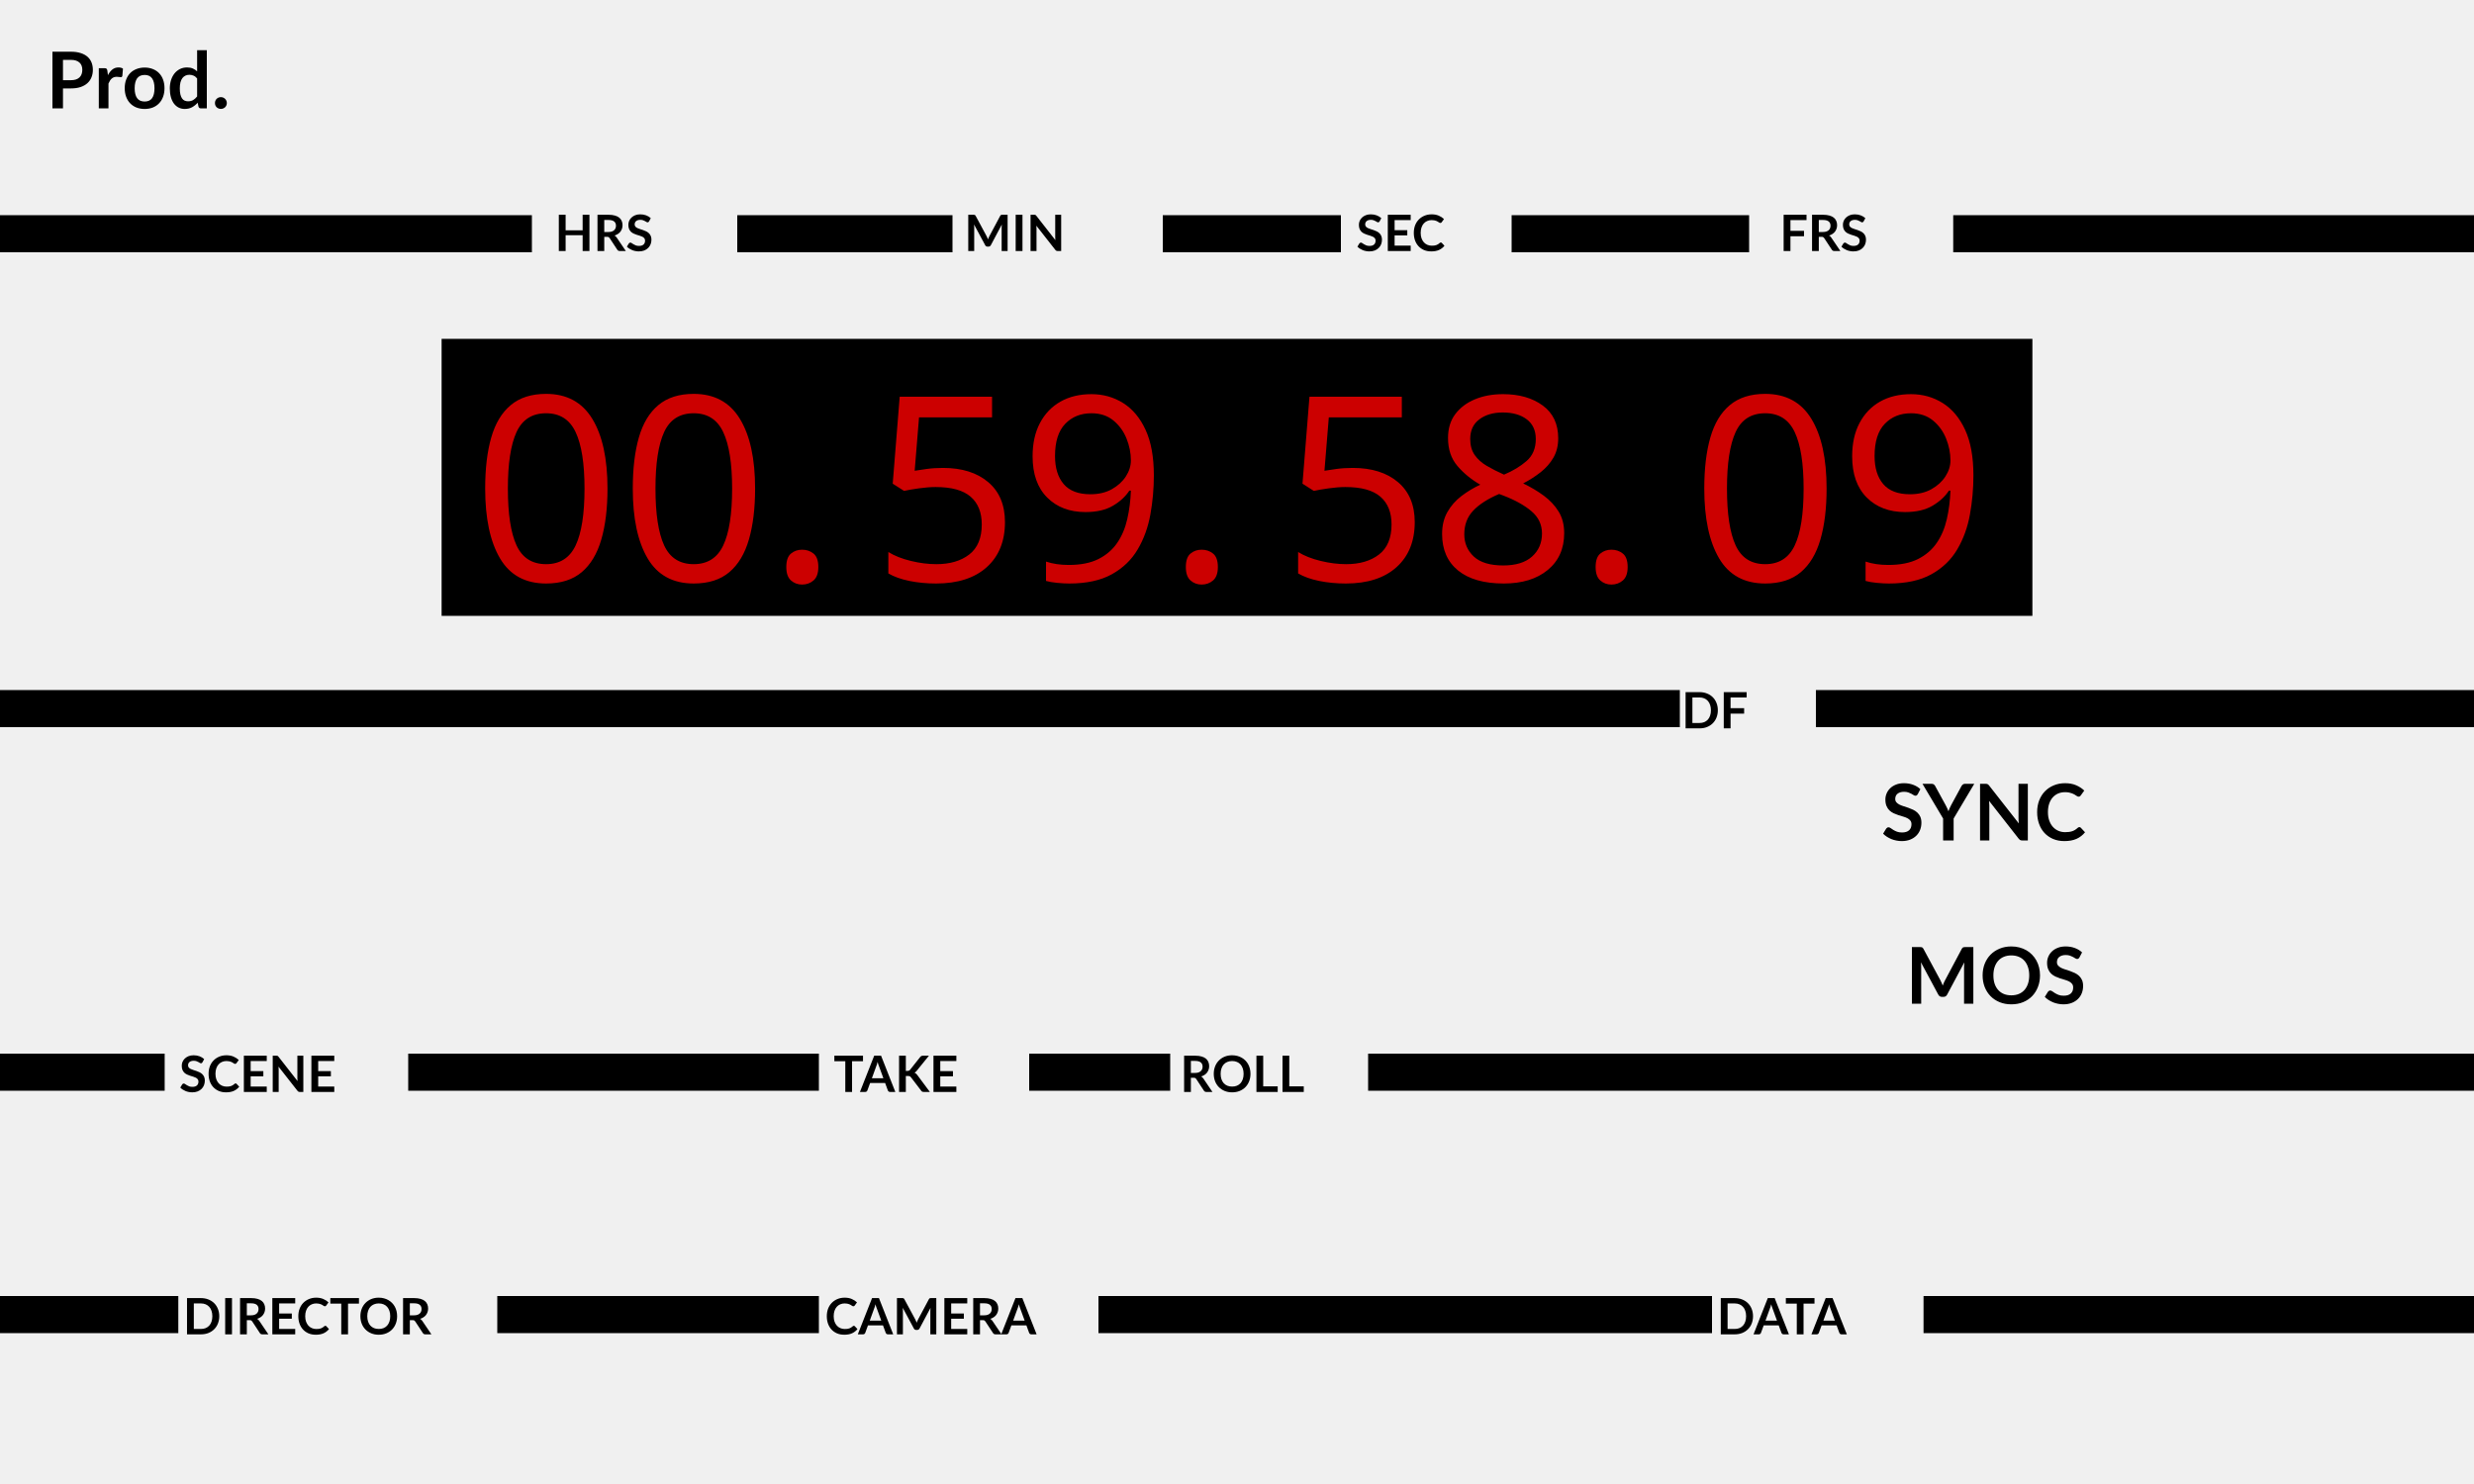
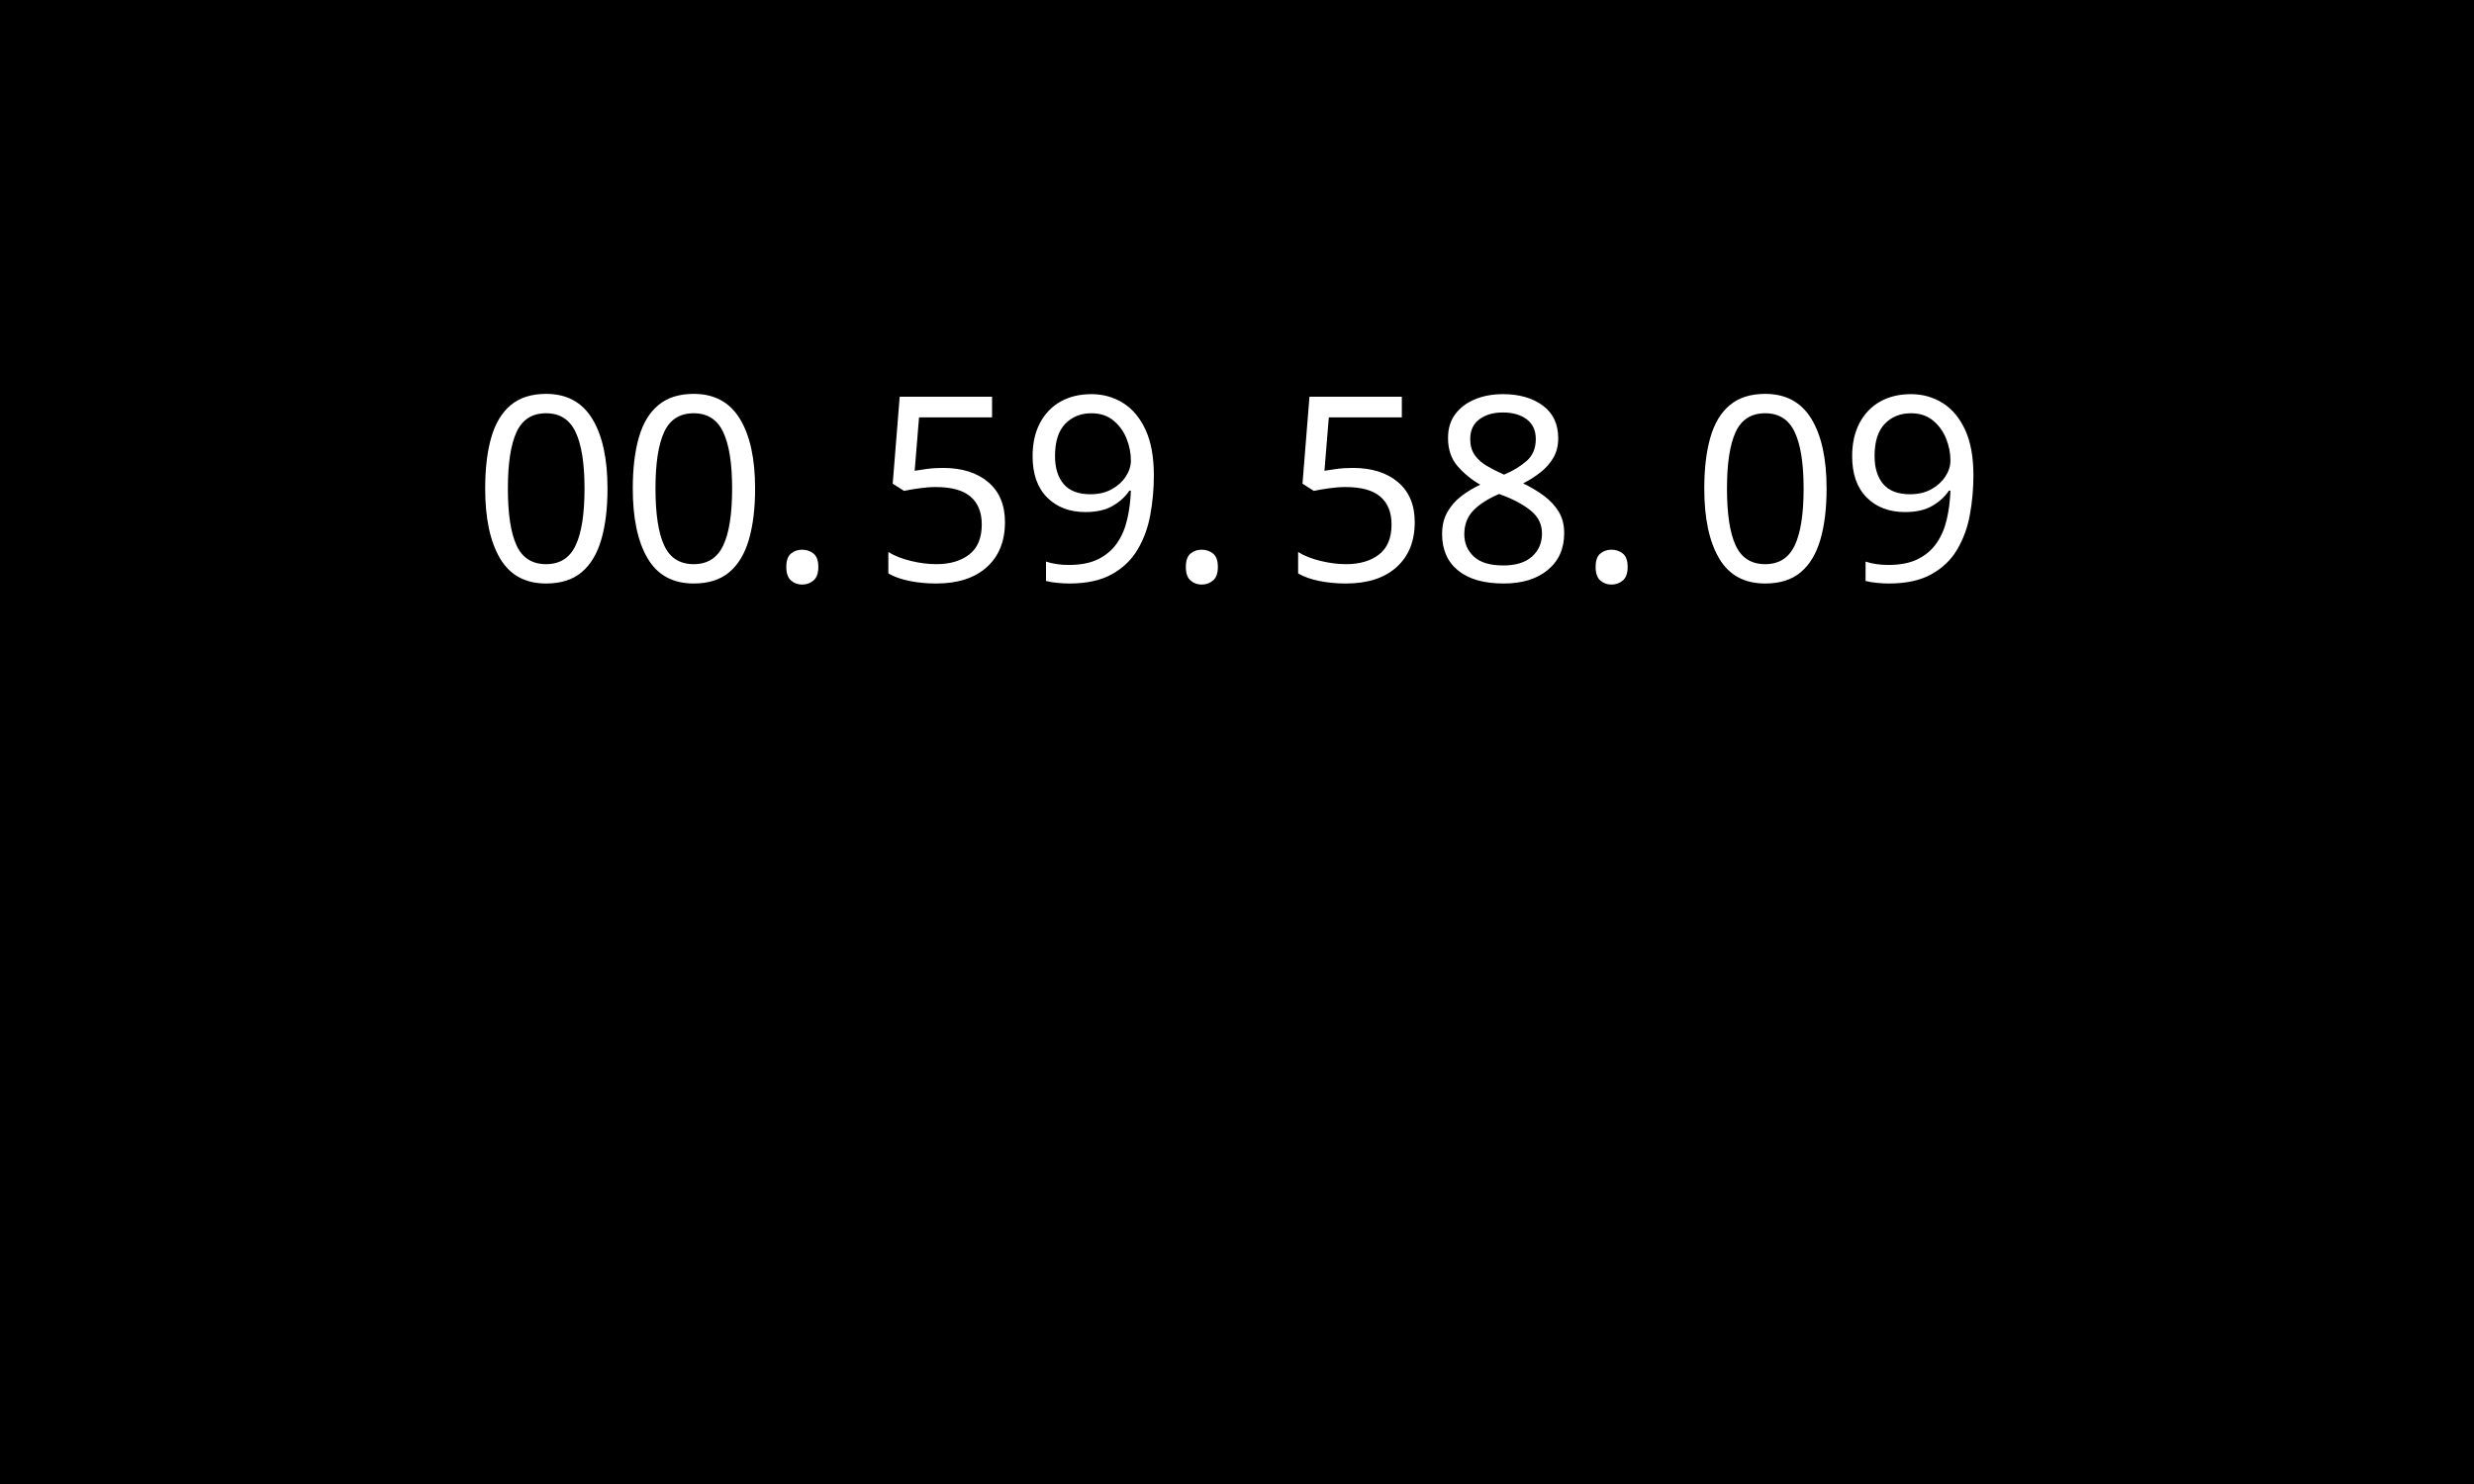
<svg xmlns="http://www.w3.org/2000/svg" width="1000" height="600" id="svg6175" version="1.1">
  <defs id="defs6177" />
-   <g id="layer1" transform="translate(0,-452.3622)">
+   <g id="layer1" transform="translate(0,-452.3622)" style="display:none">
    <text xml:space="preserve" style="font-size:31.675px;font-style:normal;font-variant:normal;font-weight:bold;font-stretch:normal;text-align:start;line-height:125%;letter-spacing:0px;word-spacing:0px;writing-mode:lr-tb;text-anchor:start;fill:#000000;fill-opacity:1;stroke:none;font-family:Lato;-inkscape-font-specification:Lato Bold" x="18.645" y="496.177" id="text6183">
      <tspan id="tspan6185" x="18.645" y="496.177">Prod.</tspan>
    </text>
    <rect style="color:#000000;fill:#000000;fill-opacity:1;fill-rule:nonzero;stroke:none;stroke-width:1;marker:none;visibility:visible;display:inline;overflow:visible;enable-background:accumulate" id="rect6187" width="216.994" height="15" x="-2" y="539.362" />
    <rect y="539.362" x="789.5" height="15" width="211.5" id="rect6223" style="color:#000000;fill:#000000;fill-opacity:1;fill-rule:nonzero;stroke:none;stroke-width:1;marker:none;visibility:visible;display:inline;overflow:visible;enable-background:accumulate" />
    <rect style="color:#000000;fill:#000000;fill-opacity:1;fill-rule:nonzero;stroke:none;stroke-width:1;marker:none;visibility:visible;display:inline;overflow:visible;enable-background:accumulate" id="rect6189" width="643" height="112" x="178.5" y="589.362" />
    <g id="g6225" transform="matrix(1.188692,0,0,1.188692,25.94694,-121.8736)">
      <text id="text6191" y="680.677" x="138.857" style="font-size:87.746px;font-style:normal;font-variant:normal;font-weight:normal;font-stretch:normal;text-align:start;line-height:125%;letter-spacing:0px;word-spacing:0px;writing-mode:lr-tb;text-anchor:start;fill:#cc0000;fill-opacity:1;stroke:none;font-family:Digital2;-inkscape-font-specification:Digital2" xml:space="preserve">
        <tspan y="680.677" x="138.857" id="tspan6193">00.</tspan>
      </text>
      <text xml:space="preserve" style="font-size:87.746px;font-style:normal;font-variant:normal;font-weight:normal;font-stretch:normal;text-align:start;line-height:125%;letter-spacing:0px;word-spacing:0px;writing-mode:lr-tb;text-anchor:start;fill:#cc0000;fill-opacity:1;stroke:none;font-family:Digital2;-inkscape-font-specification:Digital2" x="274.715" y="680.677" id="text6195">
        <tspan id="tspan6197" x="274.715" y="680.677">59.</tspan>
      </text>
      <text id="text6199" y="680.677" x="414.056" style="font-size:87.746px;font-style:normal;font-variant:normal;font-weight:normal;font-stretch:normal;text-align:start;line-height:125%;letter-spacing:0px;word-spacing:0px;writing-mode:lr-tb;text-anchor:start;fill:#cc0000;fill-opacity:1;stroke:none;font-family:Digital2;-inkscape-font-specification:Digital2" xml:space="preserve">
        <tspan y="680.677" x="414.056" id="tspan6201">58.</tspan>
      </text>
      <text xml:space="preserve" style="font-size:87.746px;font-style:normal;font-variant:normal;font-weight:normal;font-stretch:normal;text-align:start;line-height:125%;letter-spacing:0px;word-spacing:0px;writing-mode:lr-tb;text-anchor:start;fill:#cc0000;fill-opacity:1;stroke:none;font-family:Digital2;-inkscape-font-specification:Digital2" x="553.398" y="680.677" id="text6203">
        <tspan id="tspan6205" x="553.398" y="680.677">09</tspan>
      </text>
    </g>
    <text id="text6207" y="553.851" x="256.477" style="font-size:20.285px;font-style:normal;font-variant:normal;font-weight:bold;font-stretch:normal;text-align:center;line-height:125%;letter-spacing:0px;word-spacing:0px;writing-mode:lr-tb;text-anchor:middle;fill:#000000;fill-opacity:1;stroke:none;font-family:Lato;-inkscape-font-specification:Lato Bold" xml:space="preserve">
      <tspan y="553.851" x="256.477" id="tspan6209">HRS</tspan>
    </text>
    <text xml:space="preserve" style="font-size:20.285px;font-style:normal;font-variant:normal;font-weight:bold;font-stretch:normal;text-align:center;line-height:125%;letter-spacing:0px;word-spacing:0px;writing-mode:lr-tb;text-anchor:middle;fill:#000000;fill-opacity:1;stroke:none;font-family:Lato;-inkscape-font-specification:Lato Bold" x="422.477" y="553.851" id="text6211">
      <tspan id="tspan6213" x="422.477" y="553.851">MIN</tspan>
    </text>
    <text id="text6215" y="553.851" x="578.477" style="font-size:20.285px;font-style:normal;font-variant:normal;font-weight:bold;font-stretch:normal;text-align:center;line-height:125%;letter-spacing:0px;word-spacing:0px;writing-mode:lr-tb;text-anchor:middle;fill:#000000;fill-opacity:1;stroke:none;font-family:Lato;-inkscape-font-specification:Lato Bold" xml:space="preserve">
      <tspan y="553.851" x="578.477" id="tspan6217">SEC</tspan>
    </text>
    <text xml:space="preserve" style="font-size:20.285px;font-style:normal;font-variant:normal;font-weight:bold;font-stretch:normal;text-align:center;line-height:125%;letter-spacing:0px;word-spacing:0px;writing-mode:lr-tb;text-anchor:middle;fill:#000000;fill-opacity:1;stroke:none;font-family:Lato;-inkscape-font-specification:Lato Bold" x="749.477" y="553.851" id="text6219">
      <tspan id="tspan6221" x="749.477" y="553.851">FRS</tspan>
    </text>
    <rect y="539.362" x="298" height="15" width="87" id="rect6235" style="color:#000000;fill:#000000;fill-opacity:1;fill-rule:nonzero;stroke:none;stroke-width:1;marker:none;visibility:visible;display:inline;overflow:visible;enable-background:accumulate" />
    <rect style="color:#000000;fill:#000000;fill-opacity:1;fill-rule:nonzero;stroke:none;stroke-width:1;marker:none;visibility:visible;display:inline;overflow:visible;enable-background:accumulate" id="rect6237" width="72" height="15" x="470" y="539.362" />
    <rect y="539.362" x="611" height="15" width="96" id="rect6239" style="color:#000000;fill:#000000;fill-opacity:1;fill-rule:nonzero;stroke:none;stroke-width:1;marker:none;visibility:visible;display:inline;overflow:visible;enable-background:accumulate" />
    <rect style="color:#000000;fill:#000000;fill-opacity:1;fill-rule:nonzero;stroke:none;stroke-width:1;marker:none;visibility:visible;display:inline;overflow:visible;enable-background:accumulate" id="rect6241" width="268.007" height="15" x="733.993" y="731.362" />
    <text id="text6243" y="746.851" x="705.477" style="font-size:20.285px;font-style:normal;font-variant:normal;font-weight:bold;font-stretch:normal;text-align:center;line-height:125%;letter-spacing:0px;word-spacing:0px;writing-mode:lr-tb;text-anchor:middle;fill:#000000;fill-opacity:1;stroke:none;font-family:Lato;-inkscape-font-specification:Lato Bold" xml:space="preserve">
      <tspan y="746.851" x="705.477" id="tspan6245">DF</tspan>
    </text>
    <rect y="731.362" x="-2" height="15" width="681" id="rect6247" style="color:#000000;fill:#000000;fill-opacity:1;fill-rule:nonzero;stroke:none;stroke-width:1;marker:none;visibility:visible;display:inline;overflow:visible;enable-background:accumulate" />
    <text id="text6249" y="792.177" x="881.645" style="font-size:31.675px;font-style:normal;font-variant:normal;font-weight:bold;font-stretch:normal;text-align:end;line-height:125%;letter-spacing:0px;word-spacing:0px;writing-mode:lr-tb;text-anchor:end;fill:#000000;fill-opacity:1;stroke:none;font-family:Lato;-inkscape-font-specification:Lato Bold" xml:space="preserve">
      <tspan y="792.177" x="881.645" id="tspan6251">SYNC</tspan>
    </text>
    <text xml:space="preserve" style="font-size:31.675px;font-style:normal;font-variant:normal;font-weight:bold;font-stretch:normal;text-align:end;line-height:125%;letter-spacing:0px;word-spacing:0px;writing-mode:lr-tb;text-anchor:end;fill:#000000;fill-opacity:1;stroke:none;font-family:Lato;-inkscape-font-specification:Lato Bold" x="881.645" y="858.177" id="text6253">
      <tspan id="tspan6255" x="881.645" y="858.177">MOS</tspan>
    </text>
    <rect y="878.362" x="-2" height="15" width="68.564" id="rect6276" style="color:#000000;fill:#000000;fill-opacity:1;fill-rule:nonzero;stroke:none;stroke-width:1;marker:none;visibility:visible;display:inline;overflow:visible;enable-background:accumulate" />
    <text xml:space="preserve" style="font-size:20.285px;font-style:normal;font-variant:normal;font-weight:bold;font-stretch:normal;text-align:center;line-height:125%;letter-spacing:0px;word-spacing:0px;writing-mode:lr-tb;text-anchor:middle;fill:#000000;fill-opacity:1;stroke:none;font-family:Lato;-inkscape-font-specification:Lato Bold" x="116.477" y="893.851" id="text6278">
      <tspan id="tspan6280" x="116.477" y="893.851">SCENE</tspan>
    </text>
    <text id="text6282" y="893.851" x="374.477" style="font-size:20.285px;font-style:normal;font-variant:normal;font-weight:bold;font-stretch:normal;text-align:center;line-height:125%;letter-spacing:0px;word-spacing:0px;writing-mode:lr-tb;text-anchor:middle;fill:#000000;fill-opacity:1;stroke:none;font-family:Lato;-inkscape-font-specification:Lato Bold" xml:space="preserve">
      <tspan y="893.851" x="374.477" id="tspan6284">TAKE</tspan>
    </text>
    <text xml:space="preserve" style="font-size:20.285px;font-style:normal;font-variant:normal;font-weight:bold;font-stretch:normal;text-align:center;line-height:125%;letter-spacing:0px;word-spacing:0px;writing-mode:lr-tb;text-anchor:middle;fill:#000000;fill-opacity:1;stroke:none;font-family:Lato;-inkscape-font-specification:Lato Bold" x="514.477" y="893.851" id="text6286">
      <tspan id="tspan6288" x="514.477" y="893.851">ROLL</tspan>
    </text>
    <rect style="color:#000000;fill:#000000;fill-opacity:1;fill-rule:nonzero;stroke:none;stroke-width:1;marker:none;visibility:visible;display:inline;overflow:visible;enable-background:accumulate" id="rect6296" width="166" height="15" x="165" y="878.362" />
    <rect y="878.362" x="416" height="15" width="57" id="rect6298" style="color:#000000;fill:#000000;fill-opacity:1;fill-rule:nonzero;stroke:none;stroke-width:1;marker:none;visibility:visible;display:inline;overflow:visible;enable-background:accumulate" />
    <rect style="color:#000000;fill:#000000;fill-opacity:1;fill-rule:nonzero;stroke:none;stroke-width:1;marker:none;visibility:visible;display:inline;overflow:visible;enable-background:accumulate" id="rect6300" width="449" height="15" x="553" y="878.362" />
    <rect style="color:#000000;fill:#000000;fill-opacity:1;fill-rule:nonzero;stroke:none;stroke-width:1;marker:none;visibility:visible;display:inline;overflow:visible;enable-background:accumulate" id="rect6302" width="74.076" height="15" x="-2" y="976.362" />
    <text id="text6304" y="991.851" x="136.477" style="font-size:20.285px;font-style:normal;font-variant:normal;font-weight:bold;font-stretch:normal;text-align:center;line-height:125%;letter-spacing:0px;word-spacing:0px;writing-mode:lr-tb;text-anchor:middle;fill:#000000;fill-opacity:1;stroke:none;font-family:Lato;-inkscape-font-specification:Lato Bold" xml:space="preserve">
      <tspan y="991.851" x="136.477" id="tspan6306">DIRECTOR</tspan>
    </text>
    <text xml:space="preserve" style="font-size:20.285px;font-style:normal;font-variant:normal;font-weight:bold;font-stretch:normal;text-align:center;line-height:125%;letter-spacing:0px;word-spacing:0px;writing-mode:lr-tb;text-anchor:middle;fill:#000000;fill-opacity:1;stroke:none;font-family:Lato;-inkscape-font-specification:Lato Bold" x="388.477" y="991.851" id="text6308">
      <tspan id="tspan6310" x="388.477" y="991.851">CAMERA</tspan>
    </text>
    <text xml:space="preserve" style="font-size:20.285px;font-style:normal;font-variant:normal;font-weight:bold;font-stretch:normal;text-align:center;line-height:125%;letter-spacing:0px;word-spacing:0px;writing-mode:lr-tb;text-anchor:middle;fill:#000000;fill-opacity:1;stroke:none;font-family:Lato;-inkscape-font-specification:Lato Bold" x="732.477" y="991.851" id="text6316">
      <tspan id="tspan6318" x="732.477" y="991.851">DATA</tspan>
    </text>
    <rect y="976.362" x="777.5" height="15" width="224.5" id="rect6320" style="color:#000000;fill:#000000;fill-opacity:1;fill-rule:nonzero;stroke:none;stroke-width:1;marker:none;visibility:visible;display:inline;overflow:visible;enable-background:accumulate" />
    <rect y="976.362" x="201" height="15" width="130" id="rect6322" style="color:#000000;fill:#000000;fill-opacity:1;fill-rule:nonzero;stroke:none;stroke-width:1;marker:none;visibility:visible;display:inline;overflow:visible;enable-background:accumulate" />
    <rect y="976.362" x="444" height="15" width="248" id="rect6326" style="color:#000000;fill:#000000;fill-opacity:1;fill-rule:nonzero;stroke:none;stroke-width:1;marker:none;visibility:visible;display:inline;overflow:visible;enable-background:accumulate" />
  </g>
+   <g id="layer2">
+     <rect style="color:#000000;fill:#000000;fill-opacity:1;fill-rule:nonzero;stroke:none;stroke-width:1;marker:none;visibility:visible;display:inline;overflow:visible;enable-background:accumulate" id="rect6415" width="1060" height="628" x="-26" y="-14" />
+     <g id="g6225-2" transform="matrix(1.188692,0,0,1.188692,25.94694,-574.2358)" style="fill:#ffffff;fill-opacity:1">
+       <text id="text6191-4" y="680.677" x="138.857" style="font-size:87.746px;font-style:normal;font-variant:normal;font-weight:normal;font-stretch:normal;text-align:start;line-height:125%;letter-spacing:0px;word-spacing:0px;writing-mode:lr-tb;text-anchor:start;fill:#ffffff;fill-opacity:1;stroke:none;font-family:Digital2;-inkscape-font-specification:Digital2" xml:space="preserve">
+         <tspan y="680.677" x="138.857" id="tspan6193-2">00.</tspan>
+       </text>
+       <text xml:space="preserve" style="font-size:87.746px;font-style:normal;font-variant:normal;font-weight:normal;font-stretch:normal;text-align:start;line-height:125%;letter-spacing:0px;word-spacing:0px;writing-mode:lr-tb;text-anchor:start;fill:#ffffff;fill-opacity:1;stroke:none;font-family:Digital2;-inkscape-font-specification:Digital2" x="274.715" y="680.677" id="text6195-7">
+         <tspan id="tspan6197-6" x="274.715" y="680.677">59.</tspan>
+       </text>
+       <text id="text6199-1" y="680.677" x="414.056" style="font-size:87.746px;font-style:normal;font-variant:normal;font-weight:normal;font-stretch:normal;text-align:start;line-height:125%;letter-spacing:0px;word-spacing:0px;writing-mode:lr-tb;text-anchor:start;fill:#ffffff;fill-opacity:1;stroke:none;font-family:Digital2;-inkscape-font-specification:Digital2" xml:space="preserve">
+         <tspan y="680.677" x="414.056" id="tspan6201-1">58.</tspan>
+       </text>
+       <text xml:space="preserve" style="font-size:87.746px;font-style:normal;font-variant:normal;font-weight:normal;font-stretch:normal;text-align:start;line-height:125%;letter-spacing:0px;word-spacing:0px;writing-mode:lr-tb;text-anchor:start;fill:#ffffff;fill-opacity:1;stroke:none;font-family:Digital2;-inkscape-font-specification:Digital2" x="553.398" y="680.677" id="text6203-9">
+         <tspan id="tspan6205-2" x="553.398" y="680.677">09</tspan>
+       </text>
+     </g>
+   </g>
</svg>
